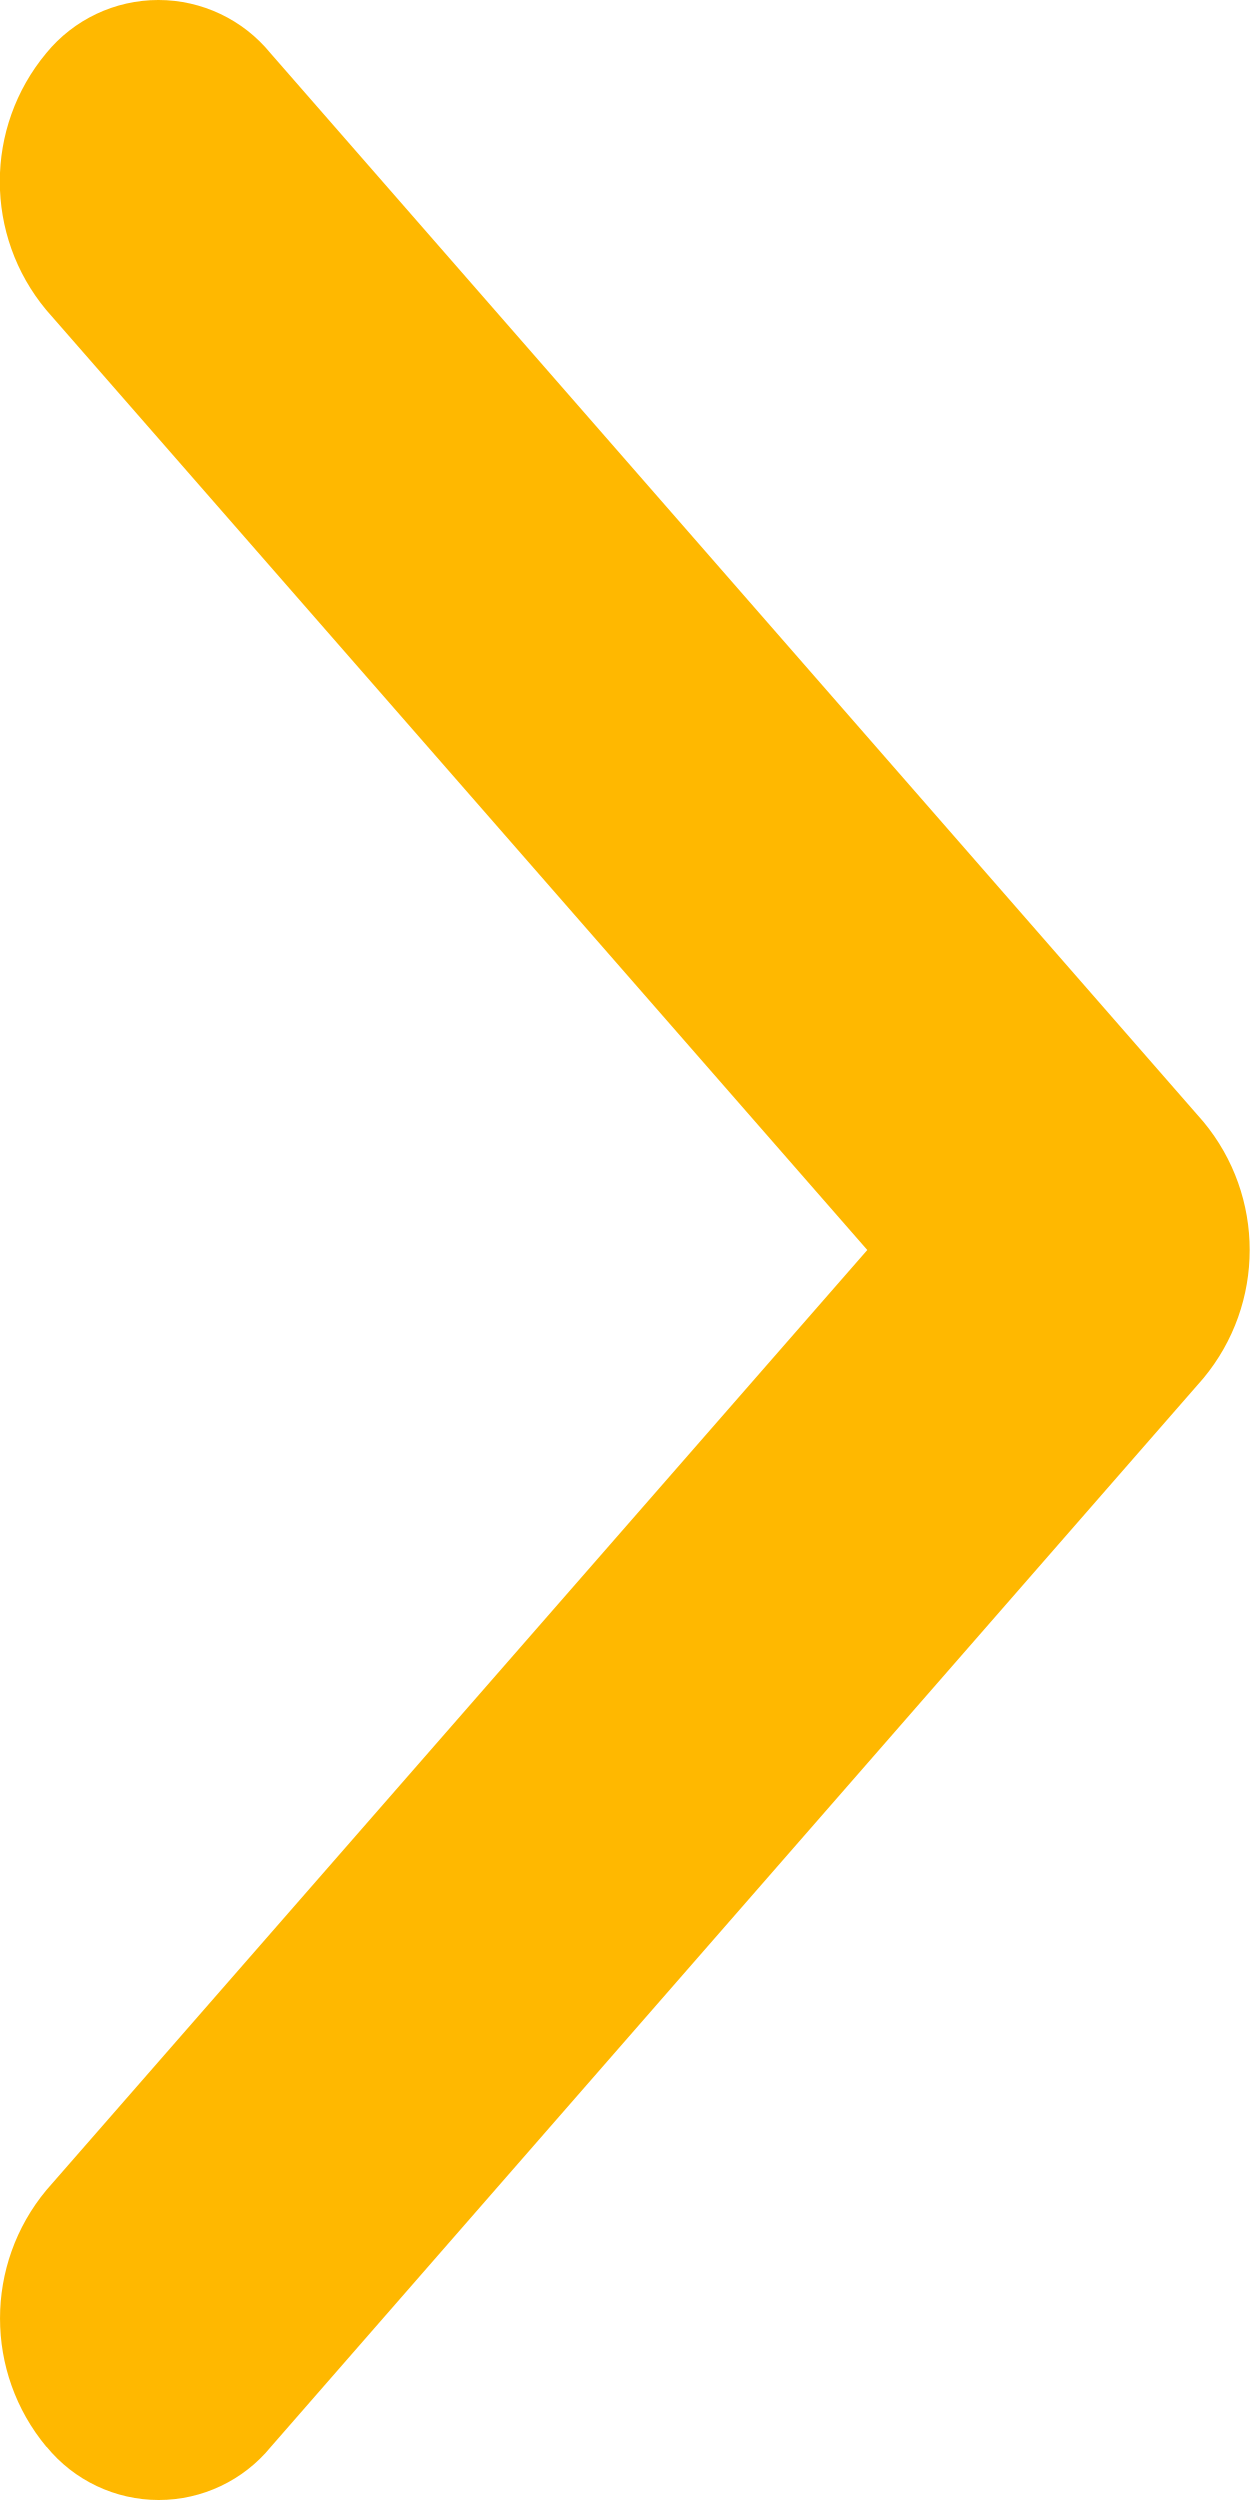
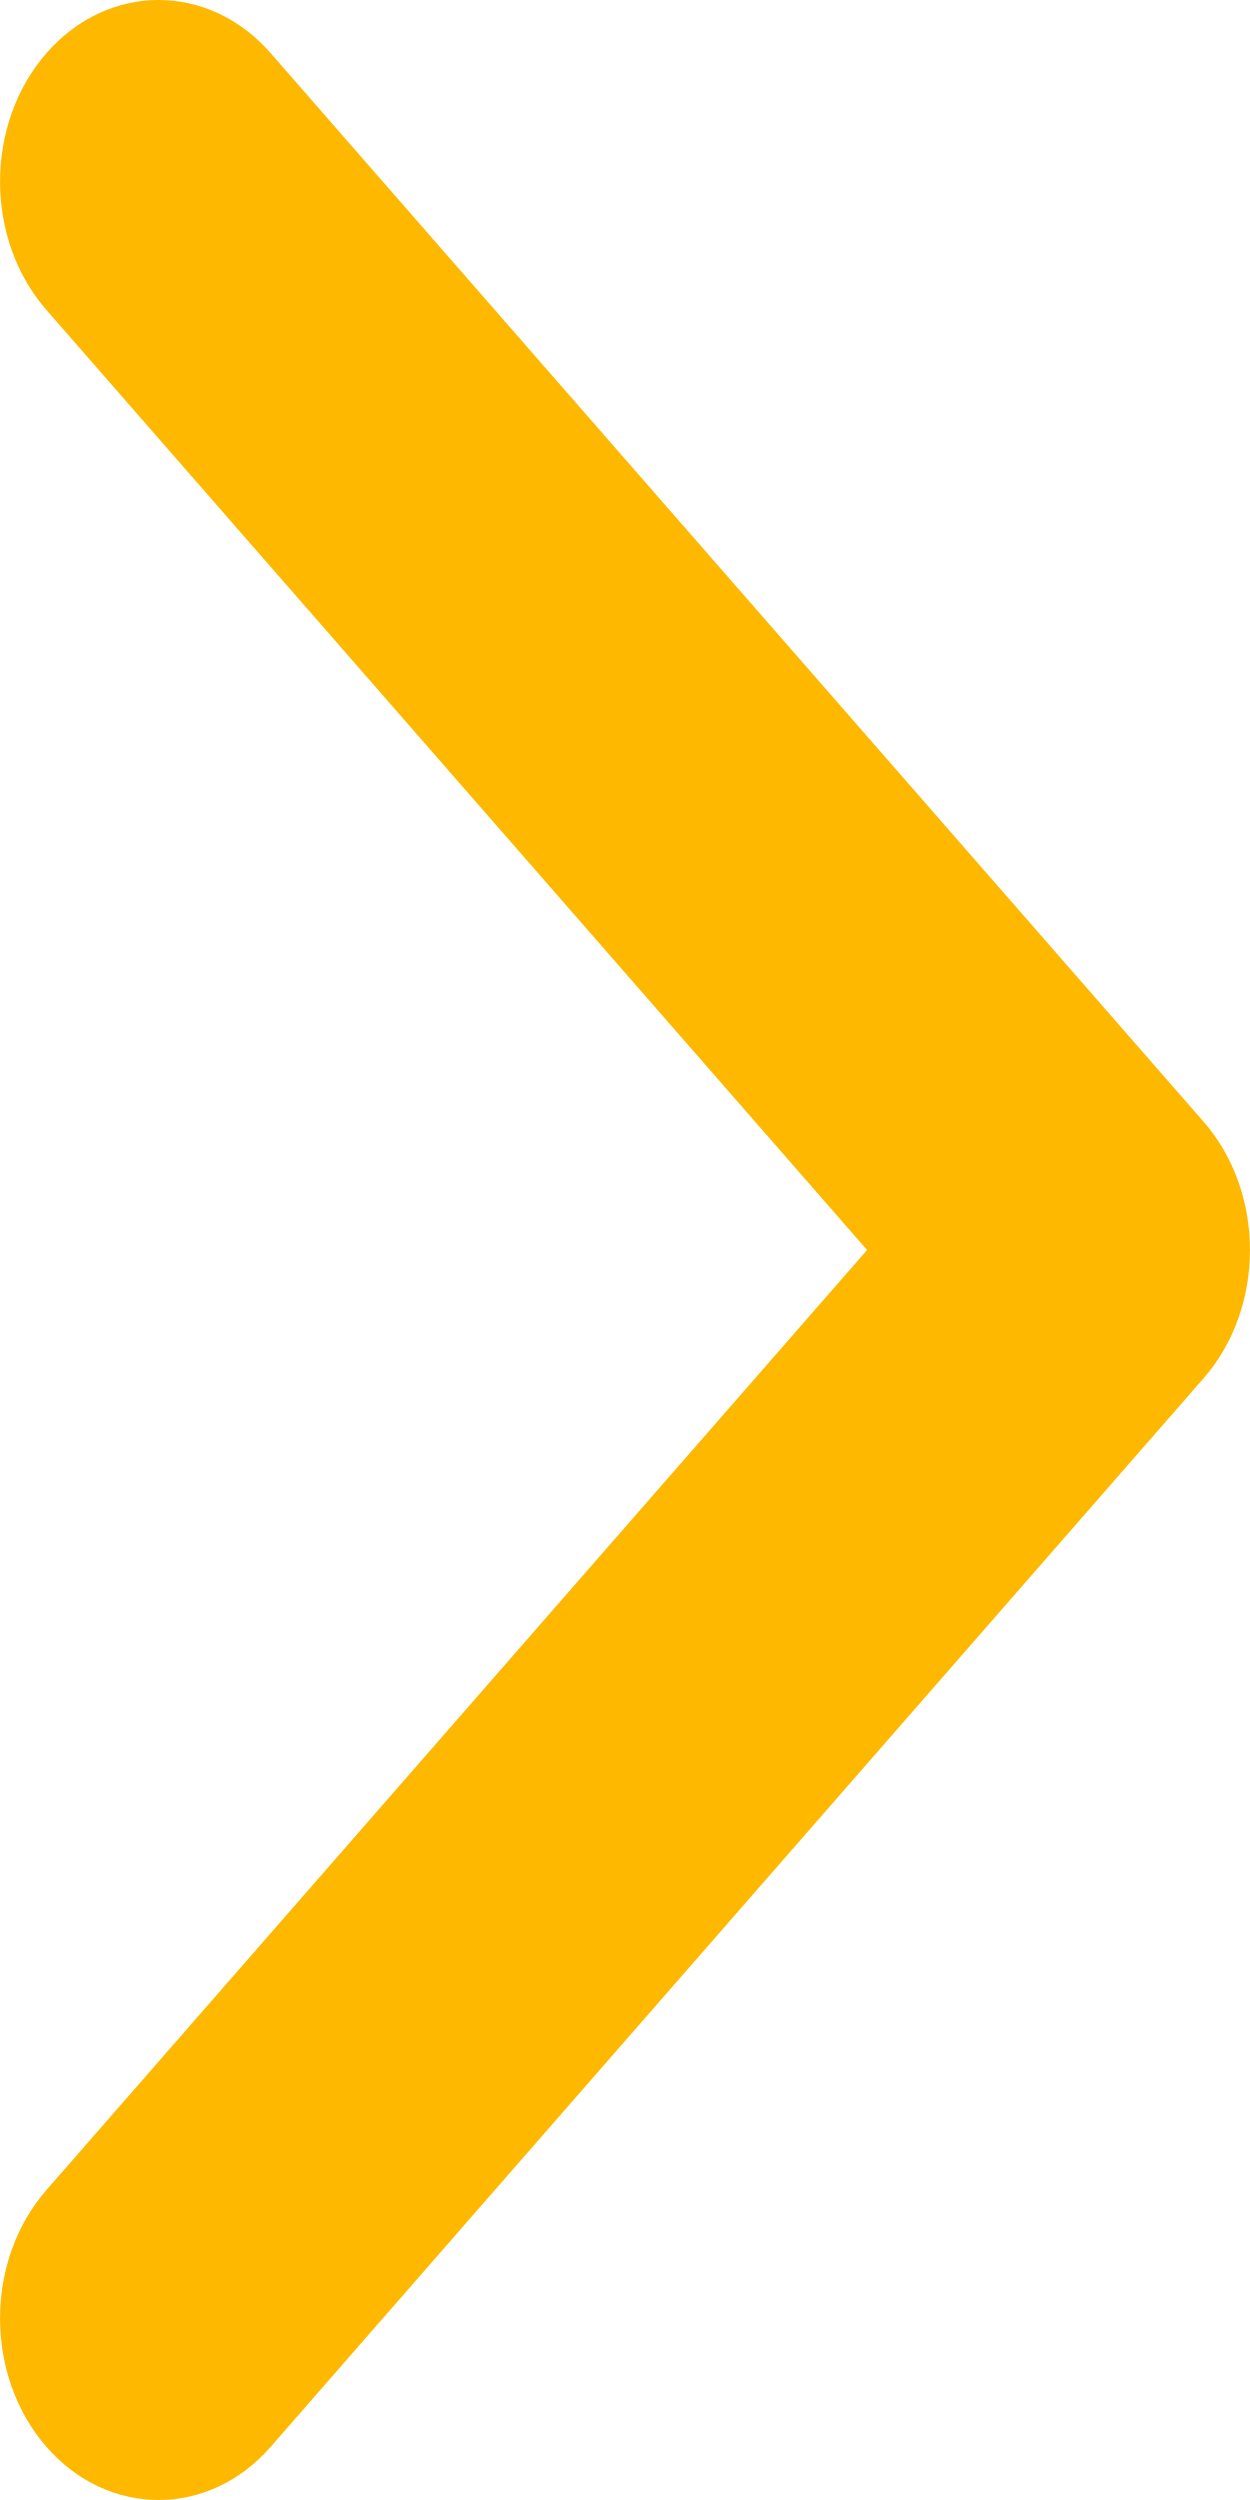
- <svg xmlns="http://www.w3.org/2000/svg" width="6" height="12" fill="none">
-   <path fill-rule="evenodd" clip-rule="evenodd" d="M.223 11.745a.964.964 0 0 1 0-1.233L4.163 6 .222 1.488a.964.964 0 0 1 0-1.233.695.695 0 0 1 1.076 0l4.478 5.129a.964.964 0 0 1 0 1.232L1.3 11.745a.695.695 0 0 1-1.076 0Z" fill="#FFB800" />
+ <svg xmlns="http://www.w3.org/2000/svg" width="6" height="12" viewBox="0 0 6 12" fill="none">
+   <path fill-rule="evenodd" clip-rule="evenodd" d="M0.223 11.745C-0.074 11.404 -0.074 10.852 0.223 10.512L4.162 6L0.223 1.488C-0.074 1.148 -0.074 0.596 0.223 0.255C0.52 -0.085 1.002 -0.085 1.299 0.255L5.777 5.384C6.074 5.724 6.074 6.276 5.777 6.616L1.299 11.745C1.002 12.085 0.52 12.085 0.223 11.745Z" fill="#FFB800" />
</svg>
